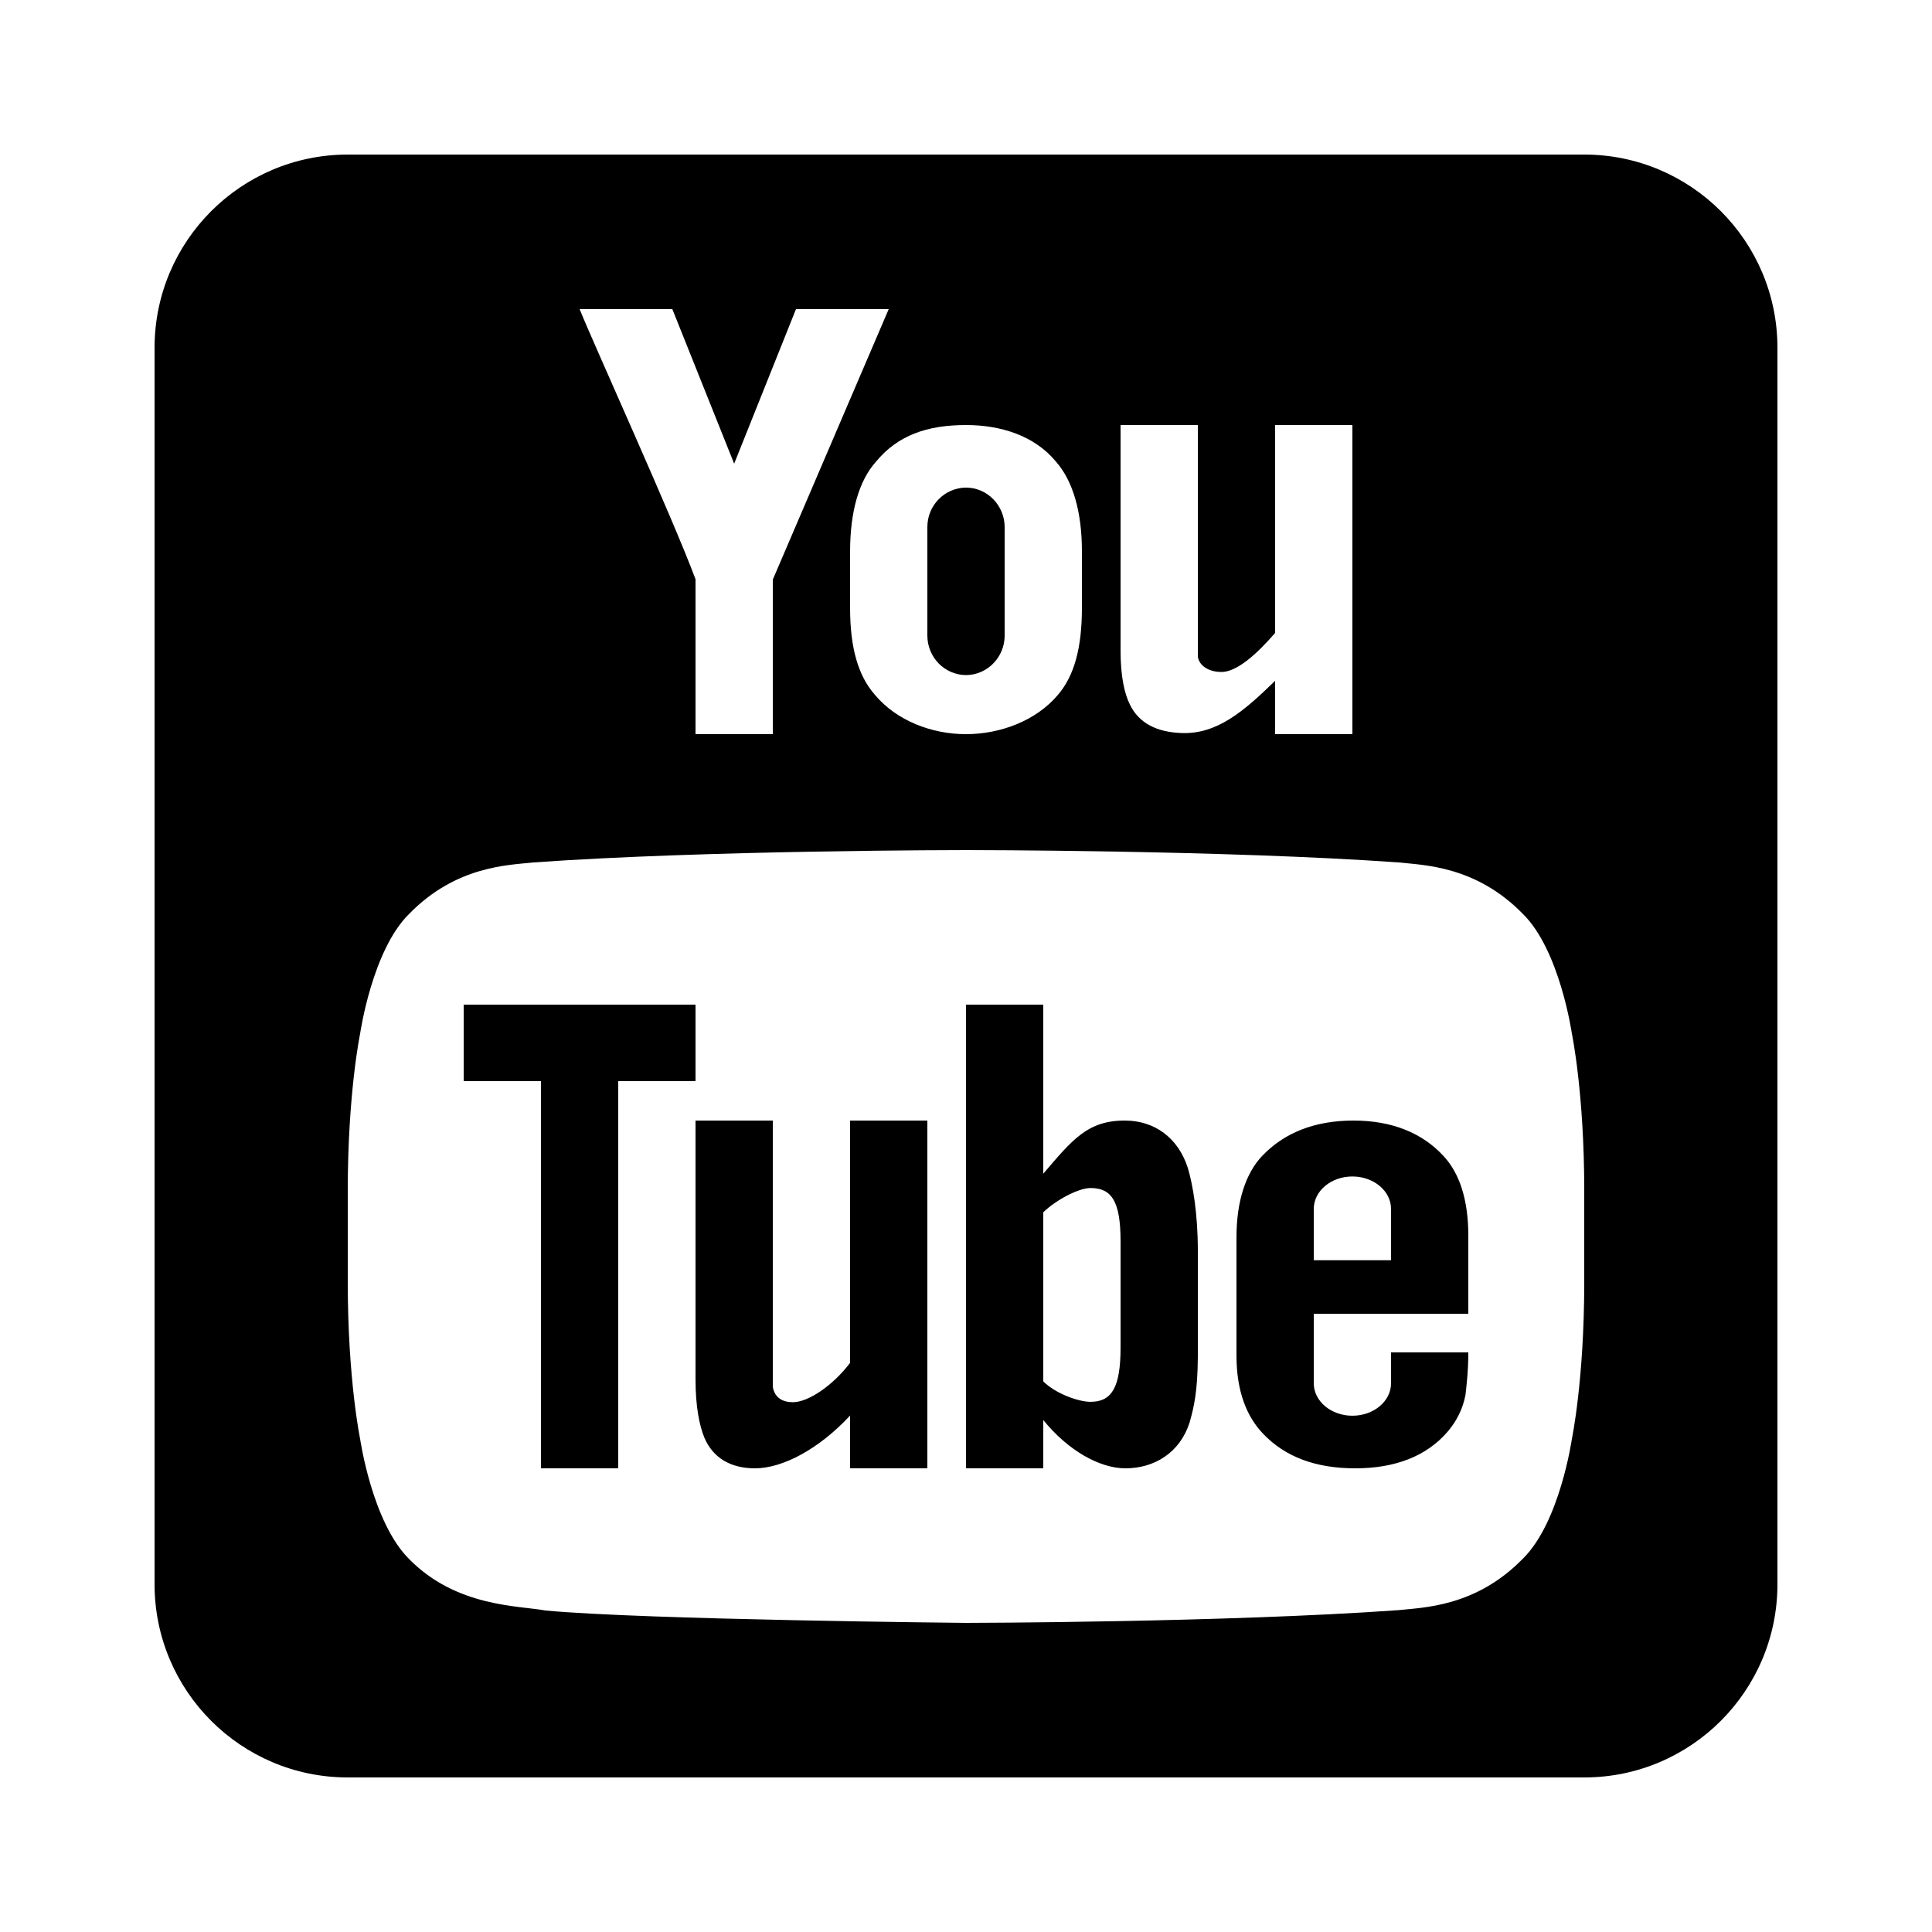
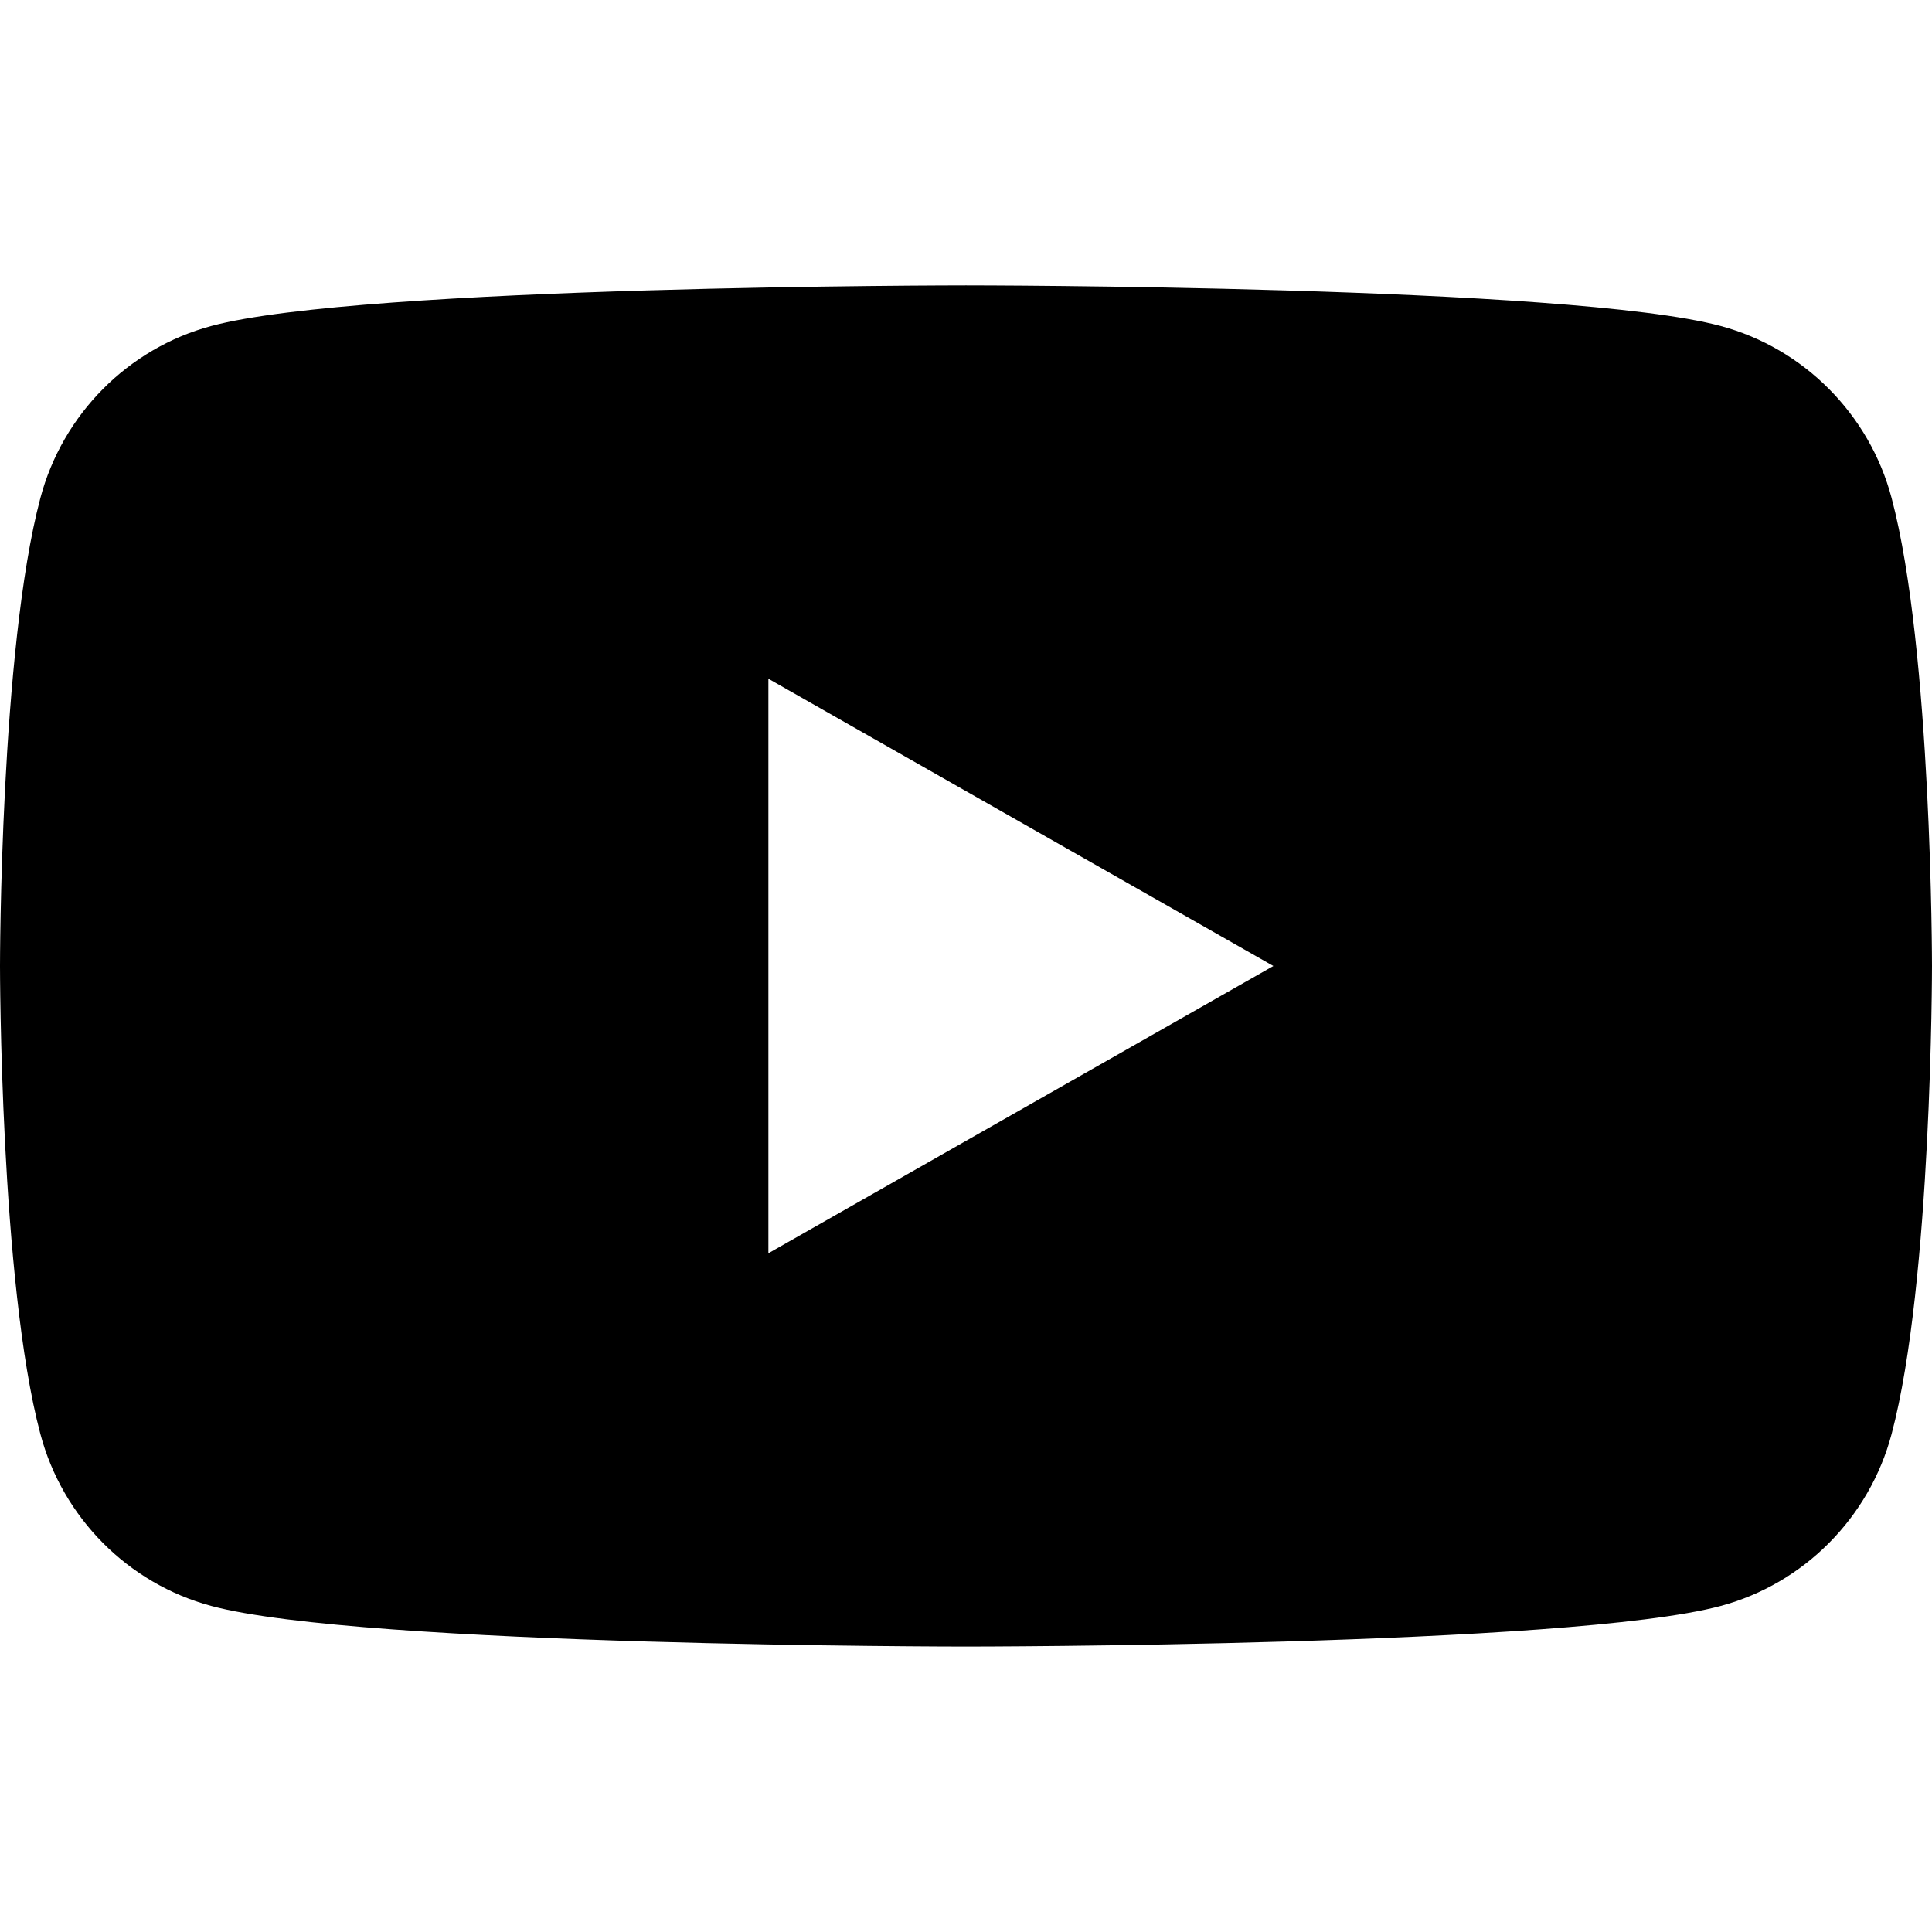
- <svg xmlns="http://www.w3.org/2000/svg" x="0px" y="0px" width="50" height="50" viewBox="0 0 50 50">
-   <path d="M 9 4 C 6.24 4 4 6.24 4 9 L 4 41 C 4 43.76 6.24 46 9 46 L 41 46 C 43.76 46 46 43.76 46 41 L 46 9 C 46 6.24 43.76 4 41 4 L 9 4 z M 15 8 L 17.4 8 L 19 12 L 20.6 8 L 23 8 L 20 15 L 20 19 L 18 19 L 18 14.99 C 17.4 13.38 15.41 9.01 15 8 z M 25 11 C 25.89 11 26.77 11.269 27.33 11.949 C 27.76 12.439 28 13.23 28 14.27 L 28 15.73 C 28 16.77 27.801 17.49 27.381 17.98 C 26.821 18.65 25.89 19 25 19 C 24.11 19 23.201 18.65 22.641 17.98 C 22.211 17.49 22 16.77 22 15.73 L 22 14.279 C 22 13.239 22.23 12.439 22.67 11.949 C 23.23 11.269 23.99 11 25 11 z M 29 11 L 31 11 L 31 17 C 31.05 17.27 31.339 17.391 31.609 17.391 C 32.019 17.391 32.54 16.911 33 16.381 L 33 11 L 35 11 L 35 19 L 33 19 L 33 17.619 C 32.19 18.409 31.5 19.001 30.59 18.971 C 29.93 18.951 29.47 18.71 29.24 18.23 C 29.1 17.95 29 17.5 29 16.84 L 29 11 z M 25 12.619 C 24.863 12.619 24.731 12.649 24.611 12.701 C 24.492 12.753 24.384 12.827 24.293 12.92 C 24.202 13.012 24.129 13.122 24.078 13.244 C 24.027 13.366 24 13.501 24 13.641 L 24 16.449 C 24 16.729 24.112 16.985 24.293 17.17 C 24.384 17.262 24.492 17.337 24.611 17.389 C 24.731 17.441 24.863 17.471 25 17.471 C 25.137 17.471 25.269 17.441 25.389 17.389 C 25.747 17.233 26 16.869 26 16.449 L 26 13.641 C 26 13.081 25.55 12.619 25 12.619 z M 24.99 22 L 25.01 22 C 25.01 22 31.719 22 36.199 22.32 C 36.829 22.39 38.19 22.4 39.41 23.65 C 40.37 24.59 40.68 26.75 40.68 26.75 C 40.68 26.75 41 28.281 41 30.811 L 41 33.18 C 41 35.71 40.68 37.24 40.68 37.24 C 40.68 37.24 40.37 39.4 39.41 40.34 C 38.19 41.59 36.829 41.6 36.199 41.67 C 31.719 41.99 25 42 25 42 C 25 42 16.679 41.92 14.119 41.68 C 13.409 41.55 11.81 41.59 10.59 40.35 C 9.63 39.4 9.32 37.24 9.32 37.24 C 9.32 37.24 9 35.71 9 33.18 L 9 30.811 C 9 28.281 9.32 26.75 9.32 26.75 C 9.32 26.75 9.63 24.59 10.59 23.65 C 11.81 22.4 13.171 22.39 13.801 22.32 C 18.281 22 24.99 22 24.99 22 z M 12 26 L 12 27.979 L 14 27.979 L 14 38 L 16 38 L 16 27.979 L 18 27.979 L 18 26 L 12 26 z M 25 26 L 25 38 L 27 38 L 27 36.75 C 27.631 37.531 28.453 38 29.125 38 C 29.877 38 30.533 37.595 30.785 36.82 C 30.904 36.401 30.992 36.01 31 35.125 L 31 32.375 C 31 31.387 30.866 30.643 30.74 30.223 C 30.488 29.442 29.878 29.005 29.125 29 C 28.145 28.993 27.75 29.5 27 30.375 L 27 26 L 25 26 z M 18 29 L 18 35.686 C 18 36.408 18.1 36.892 18.23 37.209 C 18.45 37.723 18.899 38 19.539 38 C 20.269 38 21.21 37.486 22 36.635 L 22 38 L 24 38 L 24 29 L 22 29 L 22 35.27 C 21.56 35.854 20.92 36.289 20.52 36.289 C 20.26 36.289 20.05 36.18 20 35.893 L 20 29 L 18 29 z M 35.029 29 C 34.021 29 33.234 29.317 32.664 29.916 C 32.244 30.358 32 31.081 32 32.018 L 32 35.084 C 32 36.015 32.269 36.667 32.688 37.104 C 33.258 37.703 34.044 38 35.076 38 C 36.107 38 36.919 37.687 37.465 37.051 C 37.705 36.77 37.859 36.454 37.926 36.102 C 37.944 35.943 38 35.511 38 35 L 36 35 L 36 35.799 C 36 36.263 35.552 36.639 35 36.639 C 34.448 36.639 34 36.262 34 35.799 L 34 34 L 38 34 L 38 33.424 L 38 31.979 C 38 31.044 37.77 30.359 37.357 29.916 C 36.804 29.317 36.019 29 35.029 29 z M 35 30.447 C 35.552 30.447 36 30.824 36 31.287 L 36 32.615 L 34 32.615 L 34 31.287 C 34 30.823 34.448 30.447 35 30.447 z M 28.221 30.746 C 28.766 30.746 29 31.081 29 32.125 L 29 34.875 C 29 35.919 28.766 36.279 28.221 36.279 C 27.91 36.279 27.316 36.066 27 35.75 L 27 31.375 C 27.316 31.063 27.91 30.746 28.221 30.746 z" />
+ <svg xmlns="http://www.w3.org/2000/svg" width="32" height="32" viewBox="0 0 32 32">
+   <path d="M31.331,8.248c-.368-1.386-1.452-2.477-2.829-2.848-2.496-.673-12.502-.673-12.502-.673,0,0-10.007,0-12.502,.673-1.377,.37-2.461,1.462-2.829,2.848-.669,2.512-.669,7.752-.669,7.752,0,0,0,5.241,.669,7.752,.368,1.386,1.452,2.477,2.829,2.847,2.496,.673,12.502,.673,12.502,.673,0,0,10.007,0,12.502-.673,1.377-.37,2.461-1.462,2.829-2.847,.669-2.512,.669-7.752,.669-7.752,0,0,0-5.24-.669-7.752ZM12.727,20.758V11.242l8.364,4.758-8.364,4.758Z" />
</svg>
